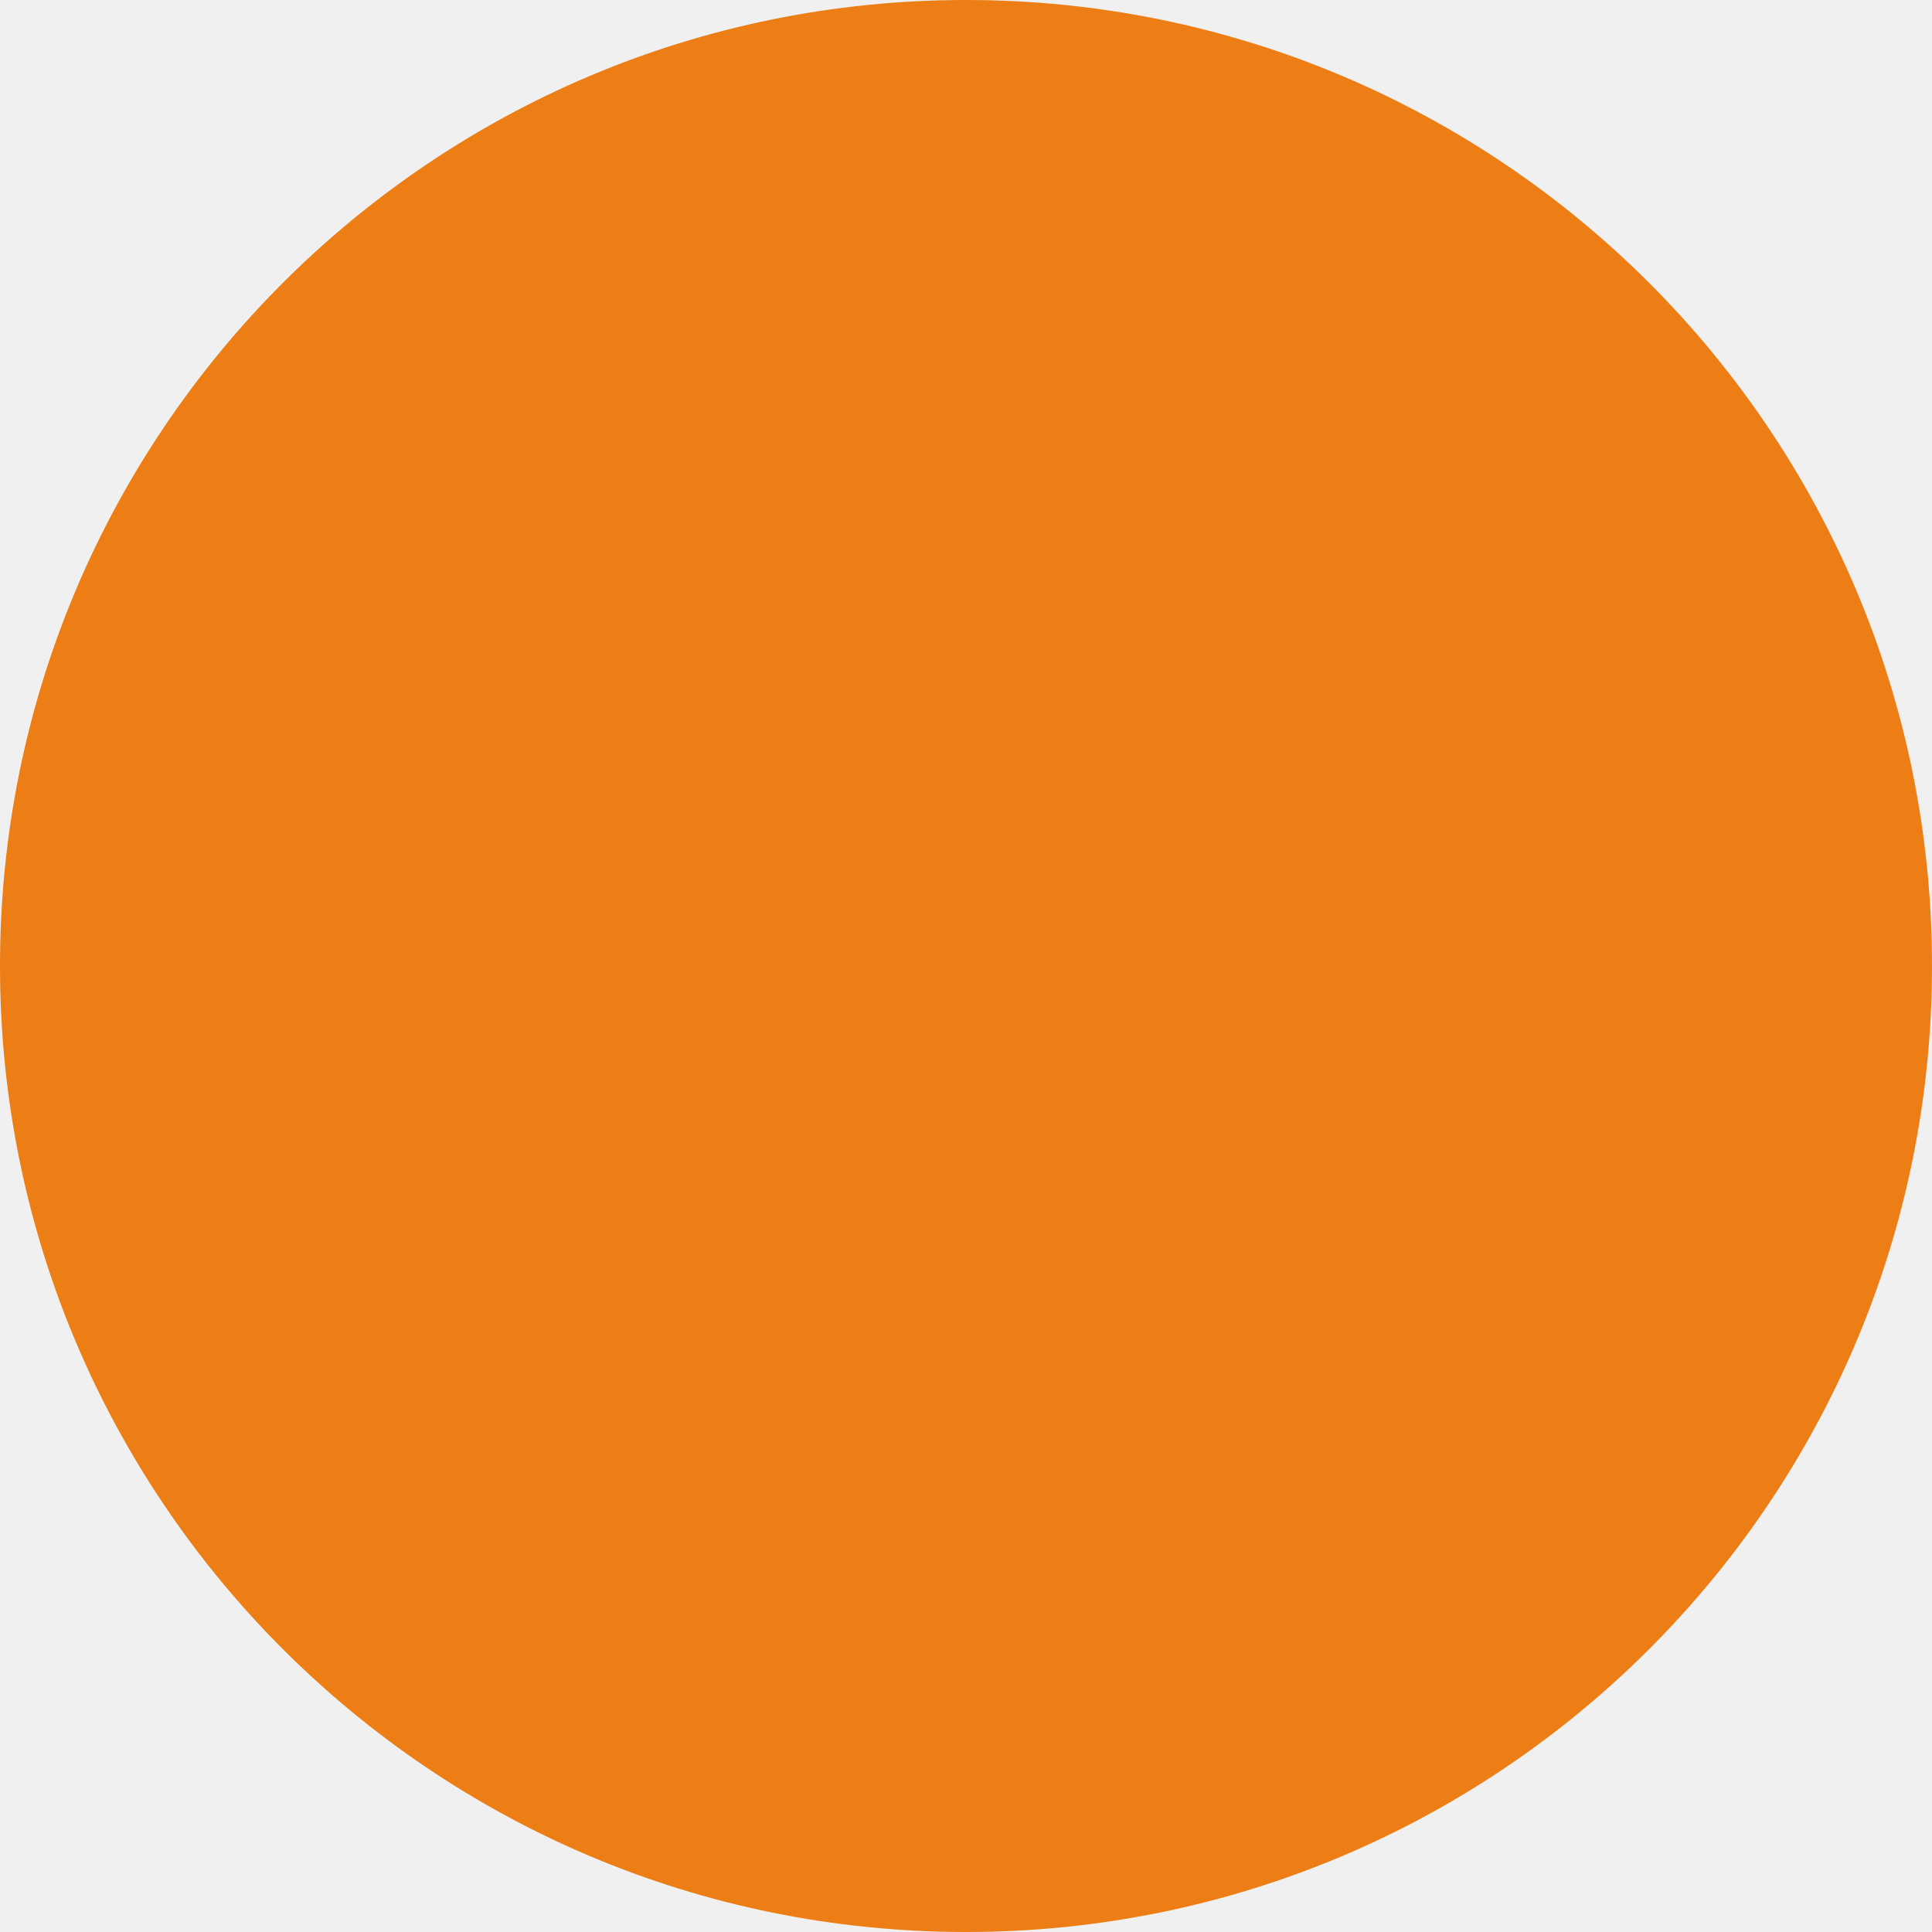
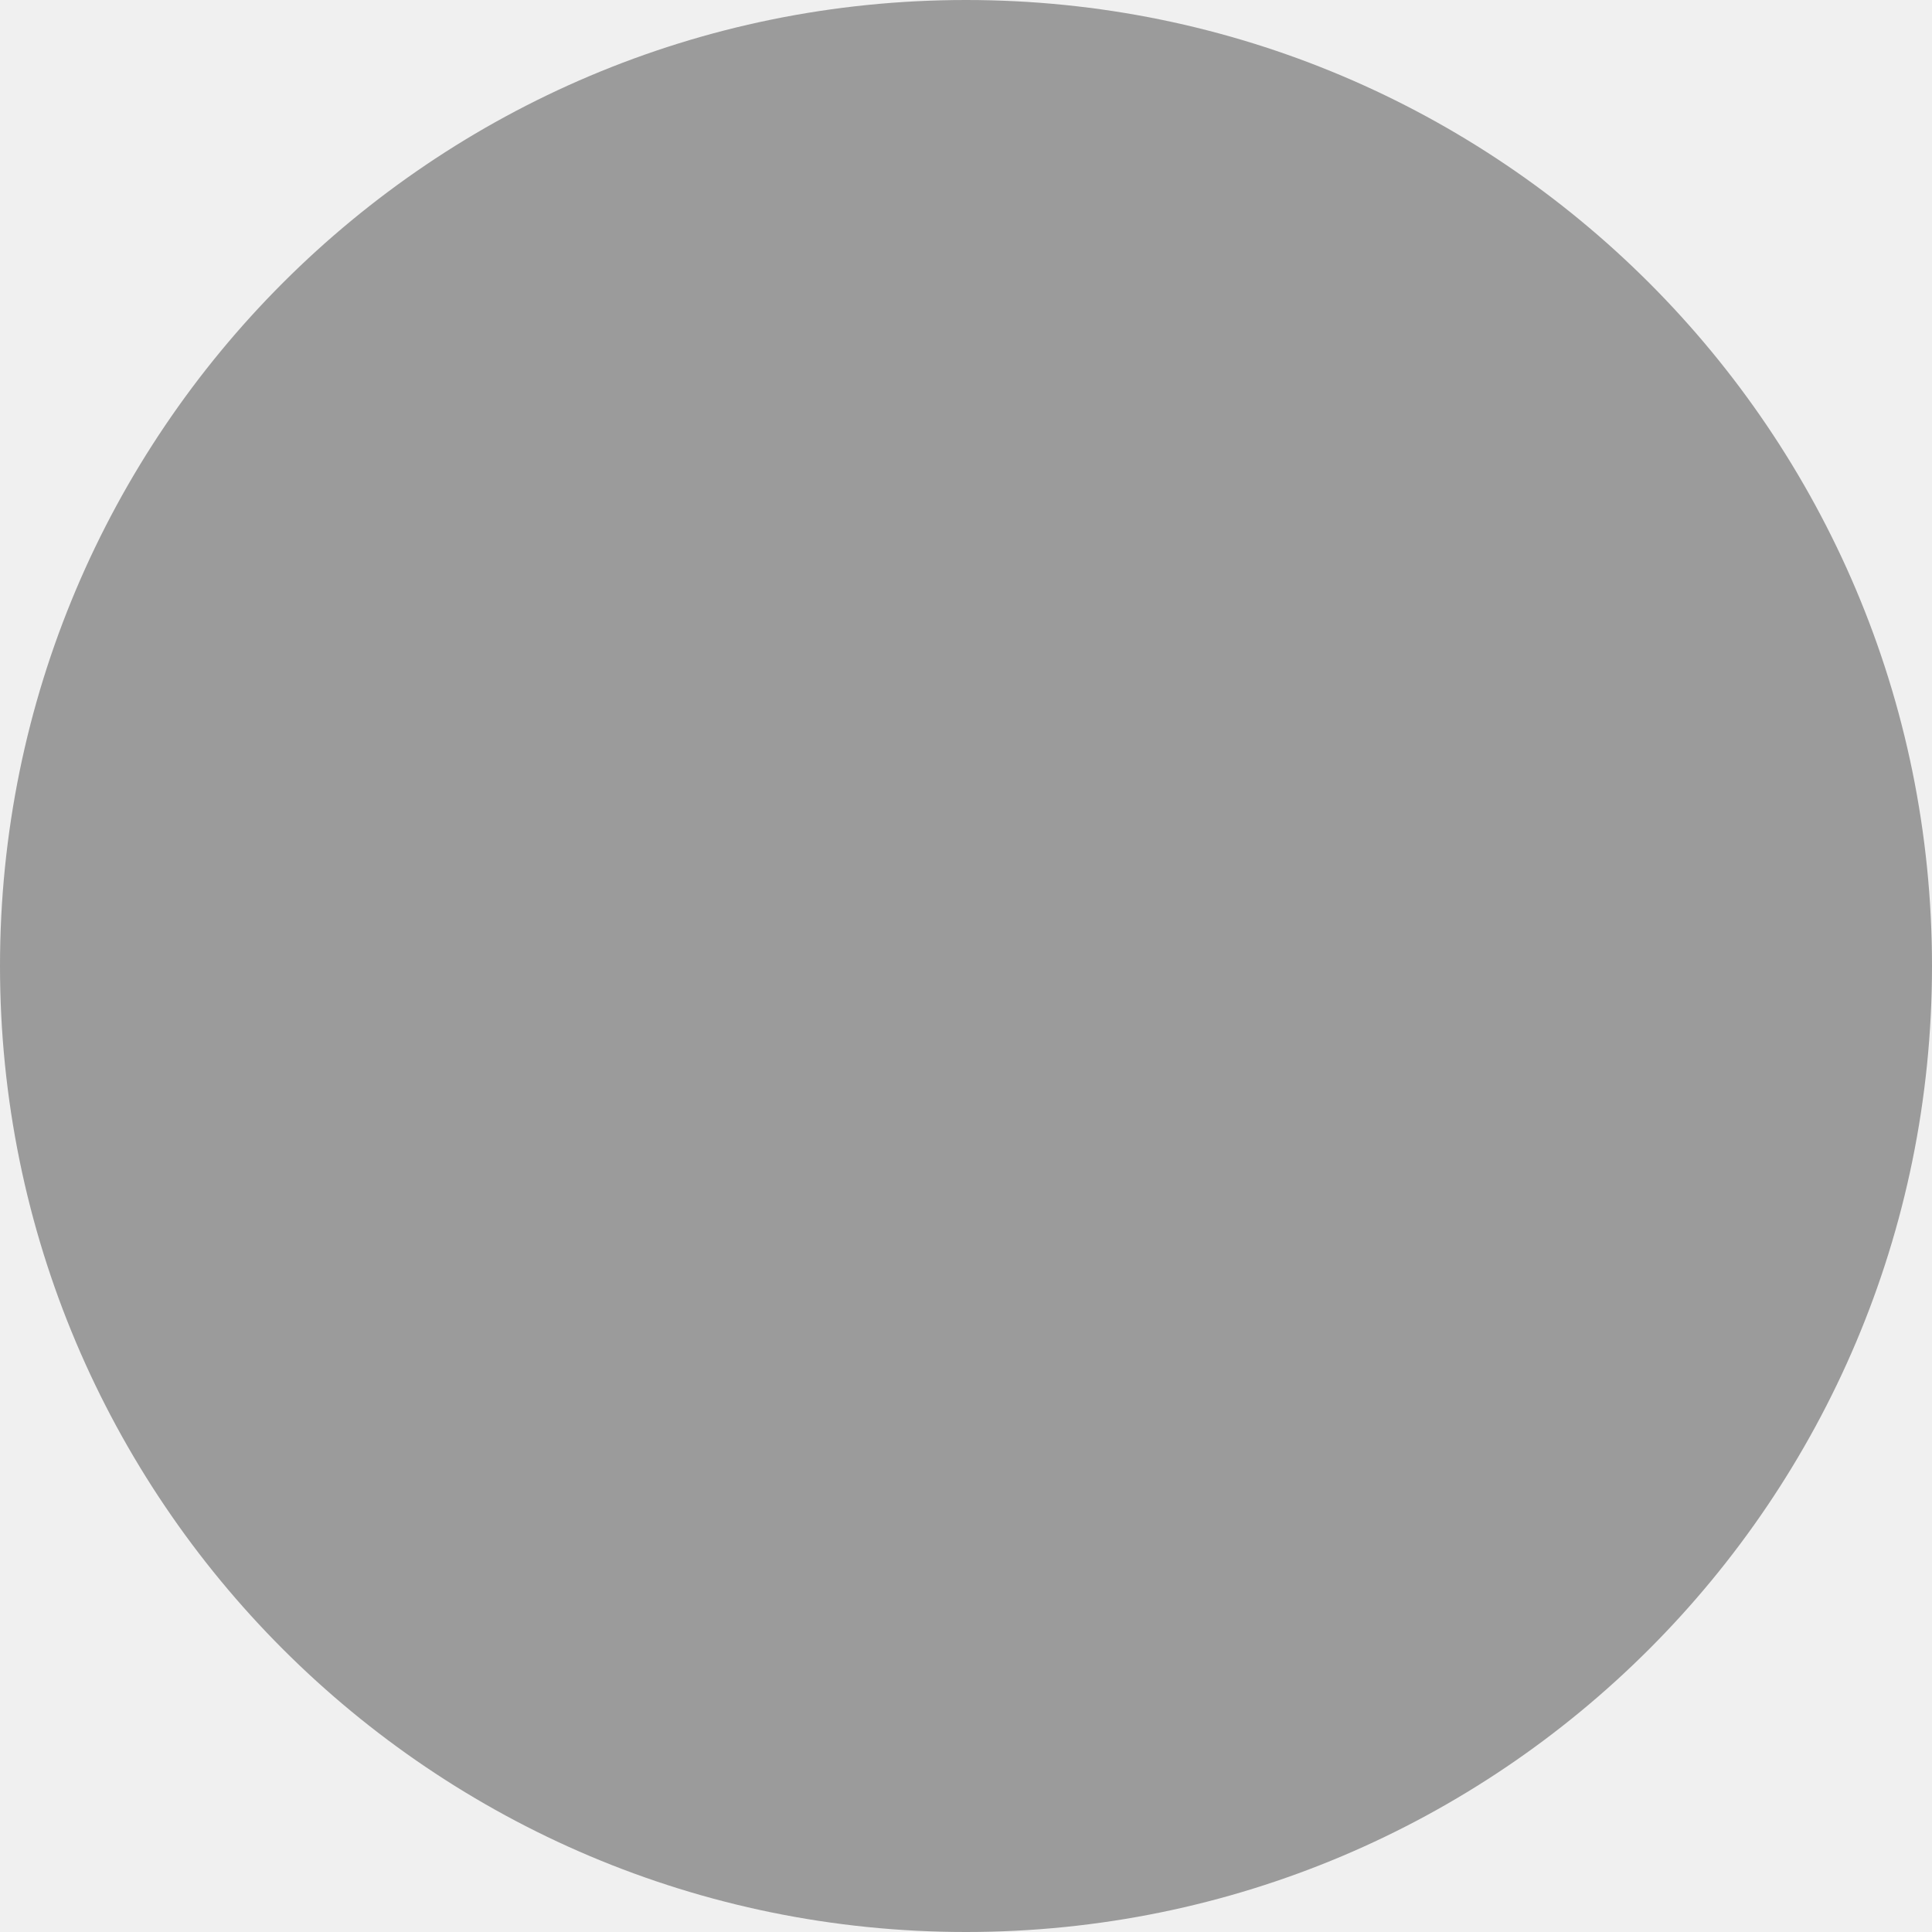
- <svg xmlns="http://www.w3.org/2000/svg" version="1.1" x="0px" y="0px" viewBox="0 0 32 32" style="enable-background:new 0 0 32 32;" xml:space="preserve">
-   <style type="text/css">
- 	.st0{fill:none;stroke:#FFFFFF;stroke-width:2;stroke-miterlimit:10;}
- 	.st1{fill:none;stroke:#FFFFFF;stroke-width:2;stroke-linecap:round;stroke-linejoin:round;stroke-miterlimit:10;}
- 	.st2{fill:none;stroke:#FFFFFF;stroke-width:3;stroke-linecap:round;stroke-linejoin:round;stroke-miterlimit:10;}
- 	.st3{fill:none;stroke:#FFFFFF;stroke-width:3;stroke-miterlimit:10;}
- 	.st4{display:none;}
- 	.st5{display:inline;fill:#FFFFFF;}
- 	.st6{display:inline;}
- 	.st7{clip-path:url(#SVGID_2_);fill:#142A3D;}
- 	.st8{clip-path:url(#SVGID_4_);fill:#142A3D;}
- 	.st9{clip-path:url(#SVGID_6_);fill:#142A3D;}
- 	.st10{clip-path:url(#SVGID_8_);fill:#142A3D;}
- 	.st11{clip-path:url(#SVGID_10_);fill:#142A3D;}
- 	.st12{clip-path:url(#SVGID_12_);fill:#142A3D;}
- 	.st13{clip-path:url(#SVGID_14_);fill:#142A3D;}
- 	.st14{clip-path:url(#SVGID_16_);fill:#142A3D;}
- 	.st15{clip-path:url(#SVGID_18_);fill:#142A3D;}
- 	.st16{clip-path:url(#SVGID_20_);fill:#142A3D;}
- 	.st17{clip-path:url(#SVGID_22_);fill:#009900;}
- 	.st18{fill:#999999;}
- 	.st19{clip-path:url(#SVGID_24_);fill:#142A3D;}
- 	.st20{clip-path:url(#SVGID_26_);fill:#142A3D;}
- 	.st21{clip-path:url(#SVGID_28_);fill:#990000;}
- 	.st22{clip-path:url(#SVGID_30_);fill:#142A3D;}
- 	.st23{clip-path:url(#SVGID_32_);fill:#142A3D;}
- 	.st24{clip-path:url(#SVGID_34_);fill:#142A3D;}
- 	.st25{clip-path:url(#SVGID_36_);fill:#142A3D;}
- 	.st26{clip-path:url(#SVGID_38_);fill:#990000;}
- 	.st27{clip-path:url(#SVGID_40_);fill:#142A3D;}
- 	.st28{clip-path:url(#SVGID_42_);fill:#009900;}
- 	.st29{clip-path:url(#SVGID_44_);fill:#142A3D;}
- 	.st30{clip-path:url(#SVGID_46_);fill:#142A3D;}
- 	.st31{clip-path:url(#SVGID_48_);fill:#990000;}
- 	.st32{clip-path:url(#SVGID_50_);fill:#142A3D;}
- 	.st33{fill:url(#SVGID_51_);}
- 	.st34{fill:url(#SVGID_52_);}
- 	.st35{fill:url(#SVGID_53_);}
- 	.st36{fill:#FFFFFF;}
- 	.st37{fill:#96ADB0;}
- 	.st38{fill:#E0FFFD;}
- 	.st39{fill:#ED7E16;}
- 	.st40{fill:#A01917;}
- 	.st41{opacity:0.9;}
- 	.st42{opacity:0.8;}
- 	.st43{opacity:0.7;}
- 	.st44{opacity:0.6;}
- 	.st45{opacity:0.5;}
- 	.st46{opacity:0.4;}
- 	.st47{opacity:0.3;}
- 	.st48{opacity:0.2;}
- 	.st49{opacity:0.15;}
- 	.st50{opacity:0.1;}
- 	.st51{opacity:0.05;}
- 	.st52{fill:#9B9B9B;}
- 	.st53{fill:#51B84F;}
- </style>
-   <g id="bugs">
- </g>
-   <g id="reference">
-     <g id="manager_1_">
- 	</g>
-   </g>
-   <g id="_x28_mask_x29_" class="st4">
-     <rect class="st5" width="32" height="32" />
-   </g>
-   <g id="toolbar-disabled" class="st4">
- </g>
-   <g id="toolbar-enabled" class="st4">
- </g>
-   <g id="toolbar-pressed" class="st4">
- </g>
-   <g id="toolbar-rollover" class="st4">
- </g>
-   <g id="toolbar-selected">
- </g>
-   <g id="toolbar-gradient">
- </g>
-   <g id="status">
- </g>
-   <g id="controls-positive">
- </g>
-   <g id="controls-negative">
- </g>
-   <g id="footer-enabled">
- </g>
-   <g id="footer-selected">
- </g>
-   <g id="manager">
-     <path class="st39" d="M32,16c0,8.84-7.16,16-16,16S0,24.84,0,16S7.16,0,16,0S32,7.16,32,16z" />
+ <svg xmlns="http://www.w3.org/2000/svg" version="1.1" id="Layer_1" x="0px" y="0px" viewBox="0 0 32 32" xml:space="preserve">
+   <g>
+     <path fill="#9B9B9B" d="M32,16c0,8.84-7.16,16-16,16S0,24.84,0,16S7.16,0,16,0S32,7.16,32,16z" />
  </g>
</svg>
